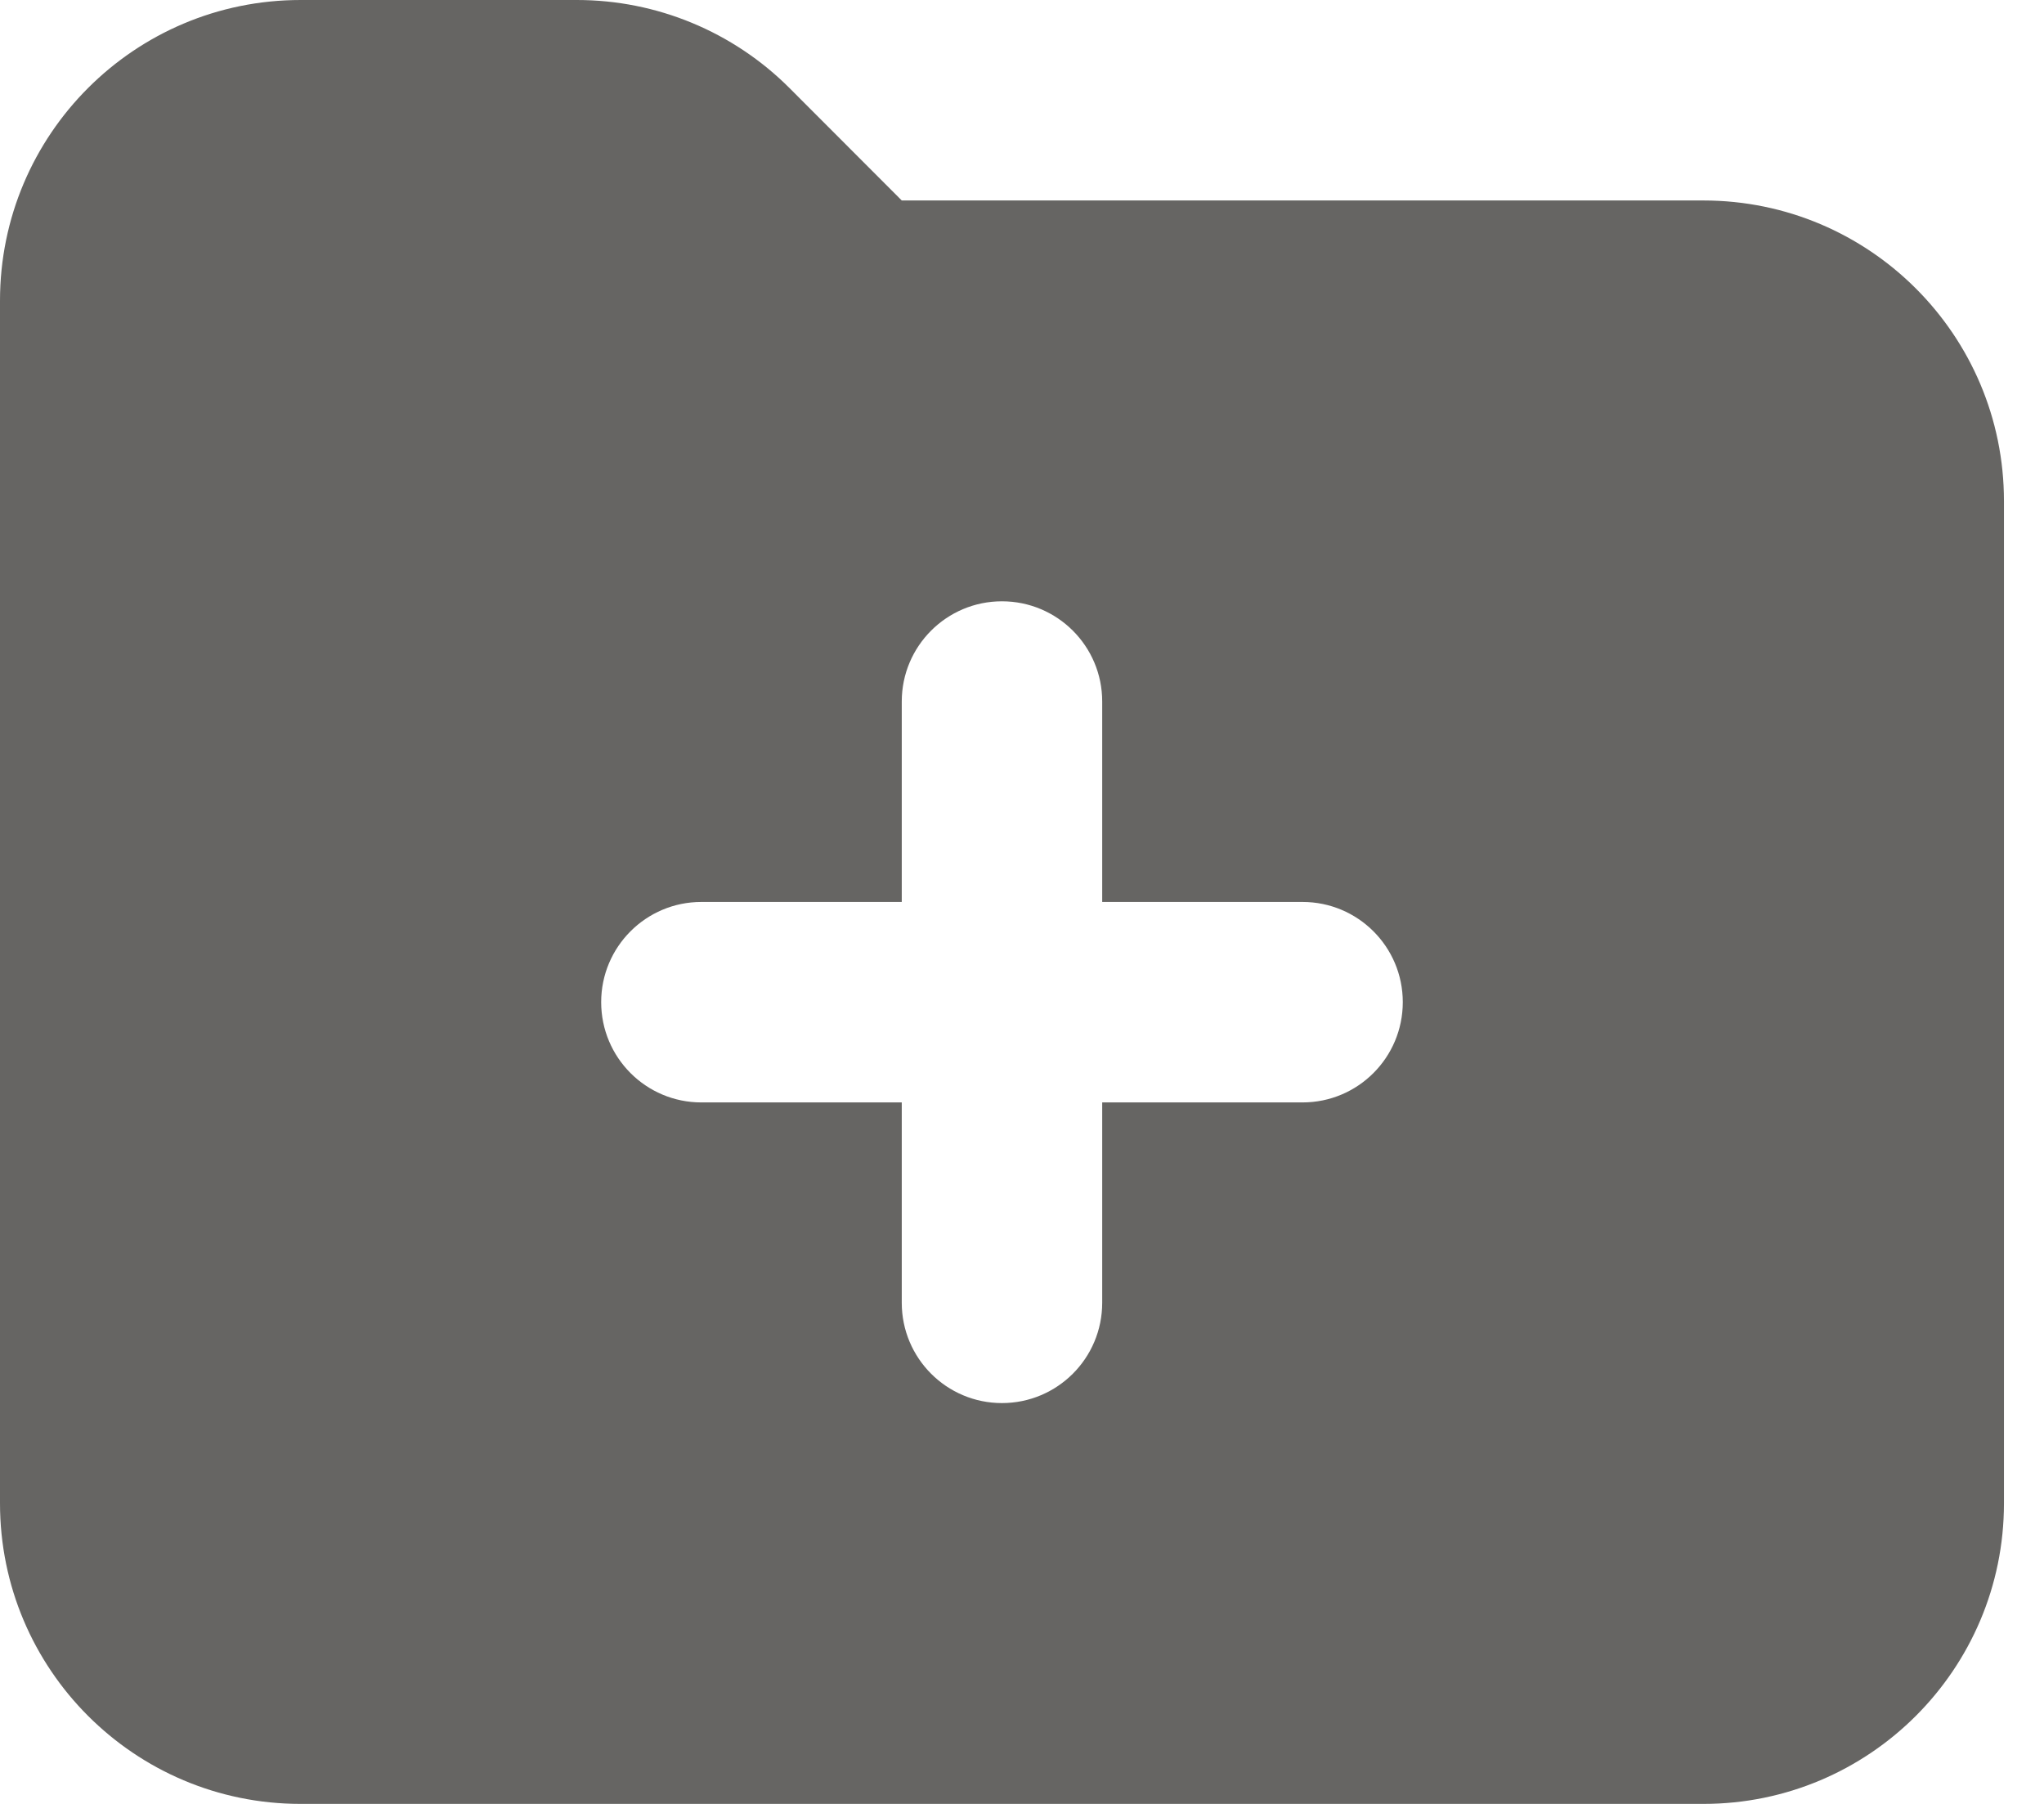
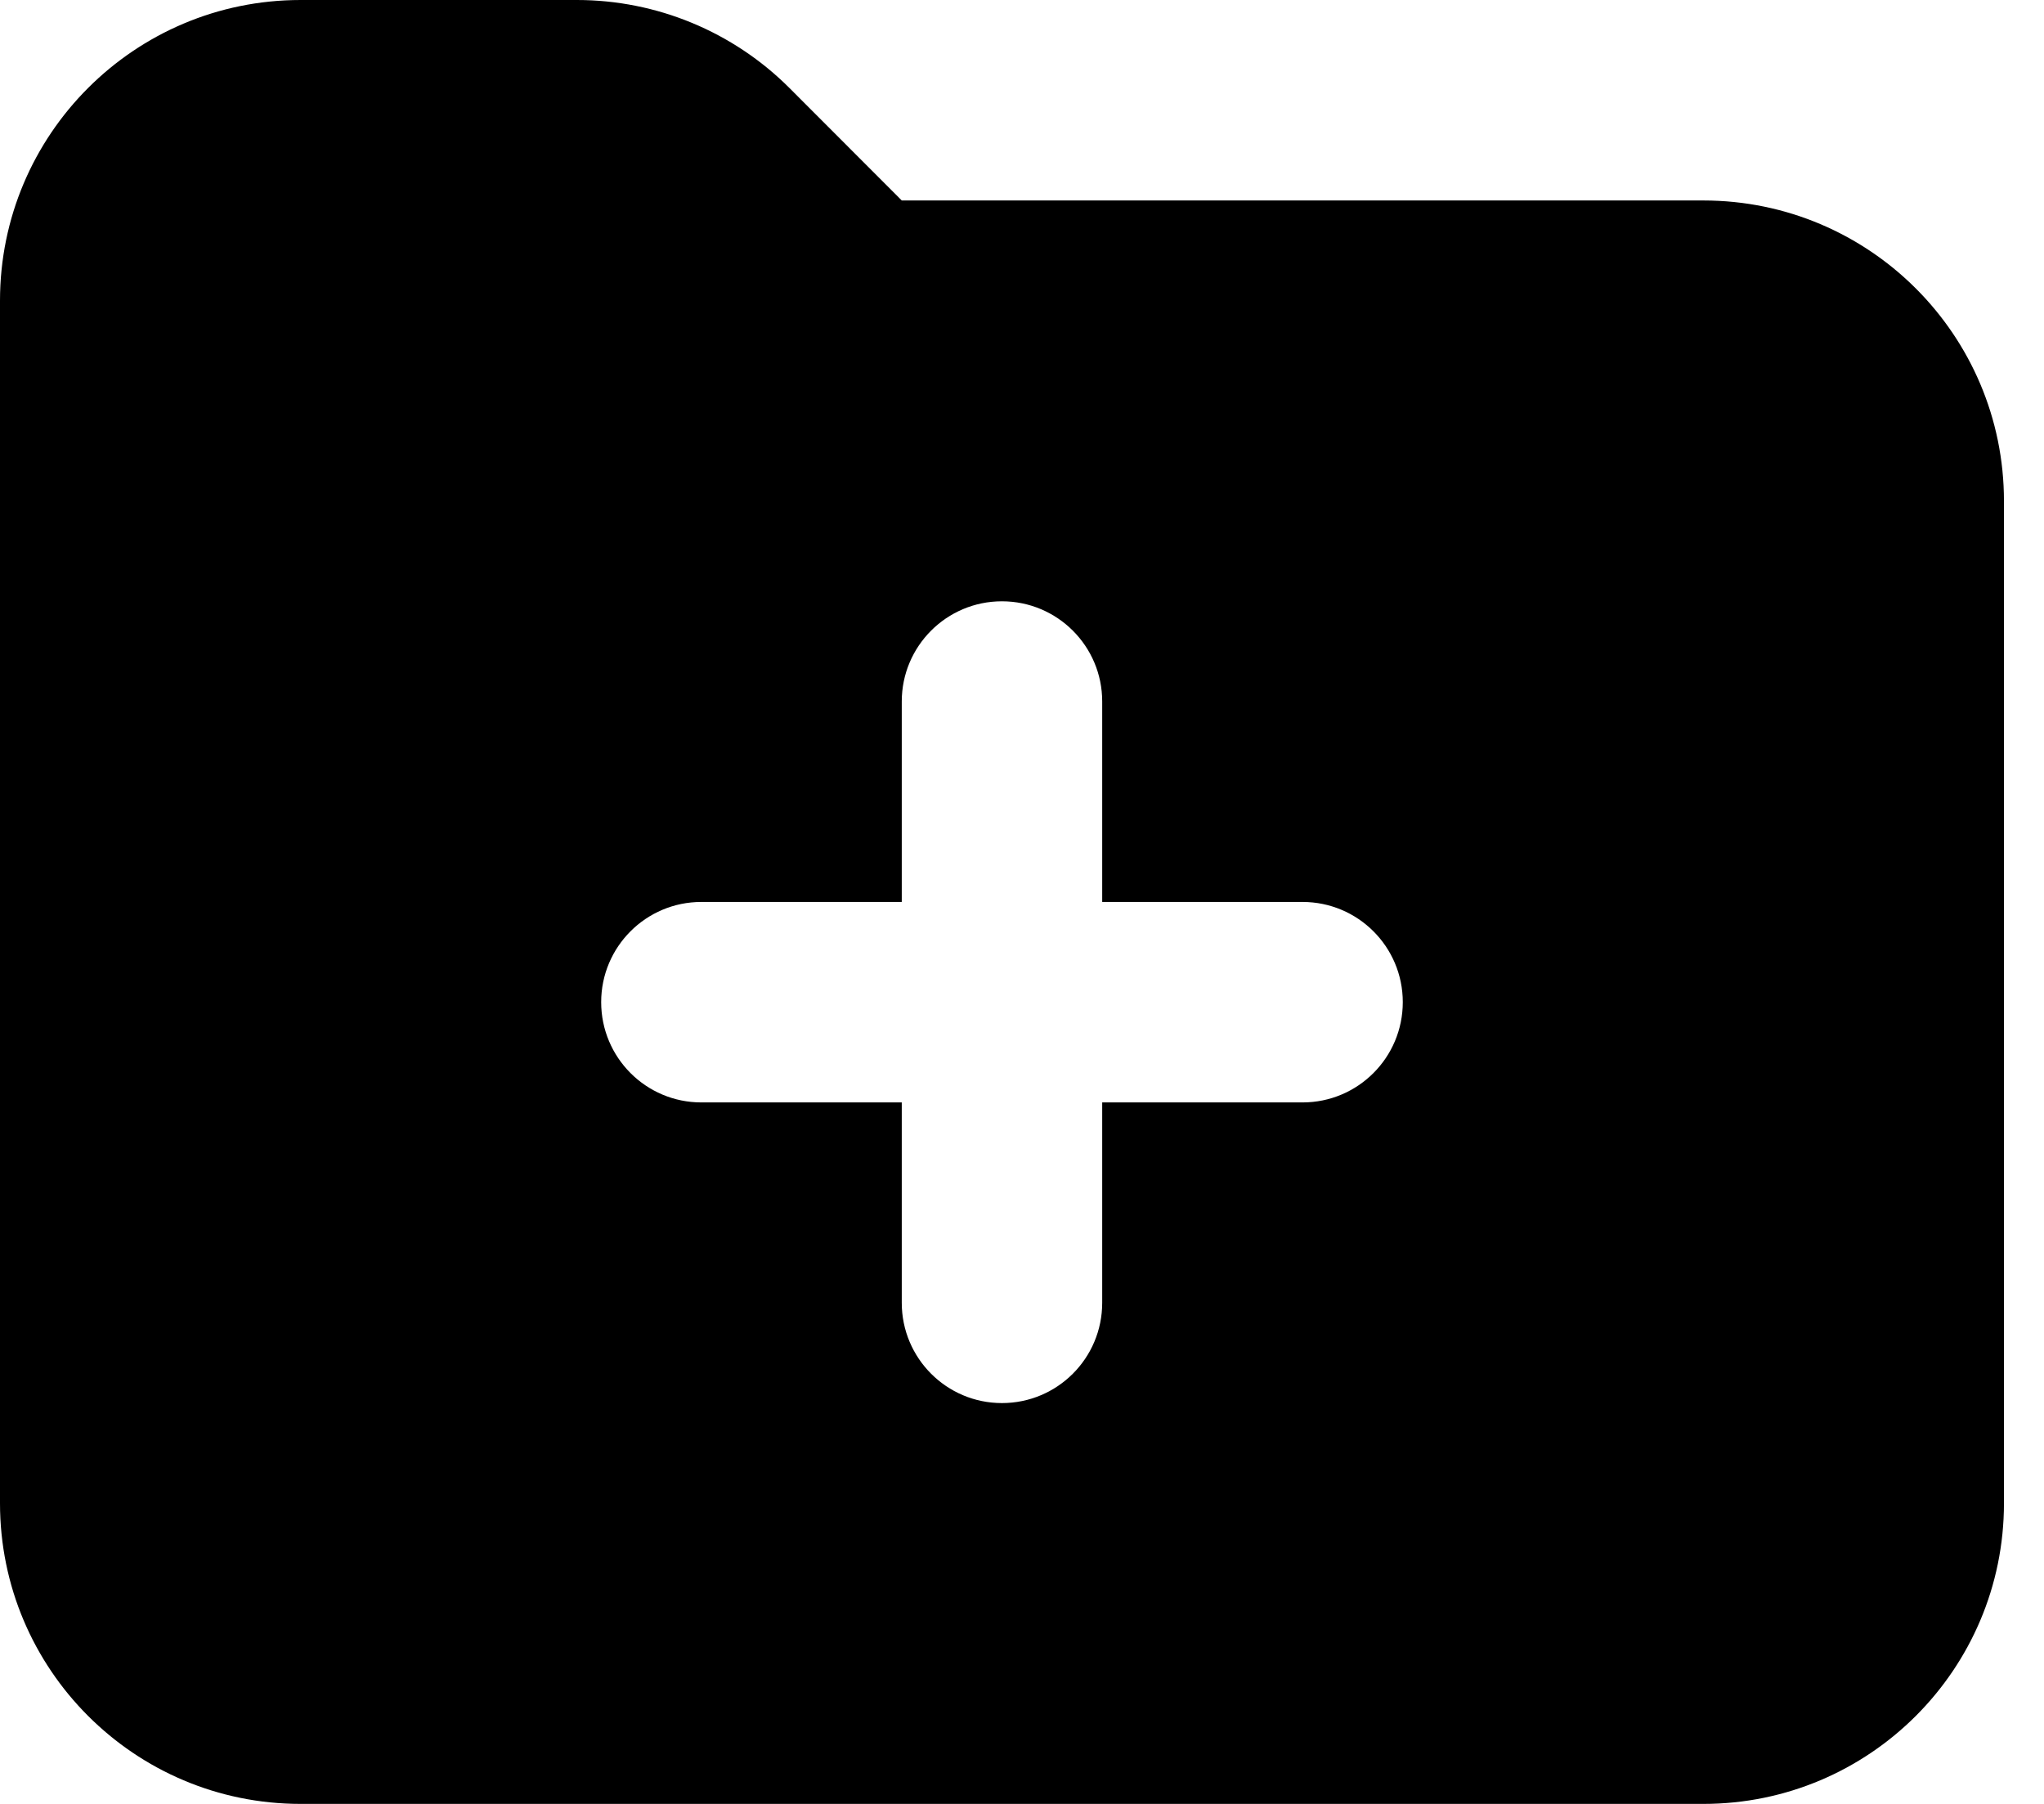
<svg xmlns="http://www.w3.org/2000/svg" width="17" height="15" viewBox="0 0 17 15" fill="none">
-   <path fill-rule="evenodd" clip-rule="evenodd" d="M16.667 12.5C16.667 13.881 15.547 15 14.167 15H2.5C1.119 15 0 13.881 0 12.5V2.5C0 1.119 1.119 0 2.5 0H4.798C5.461 0 6.097 0.263 6.566 0.732L7.5 1.667H14.167C15.547 1.667 16.667 2.786 16.667 4.167V12.5ZM8.333 5C8.794 5 9.167 5.373 9.167 5.833V7.5H10.833C11.294 7.5 11.667 7.873 11.667 8.333C11.667 8.794 11.294 9.167 10.833 9.167H9.167V10.833C9.167 11.294 8.794 11.667 8.333 11.667C7.873 11.667 7.5 11.294 7.5 10.833L7.5 9.167H5.833C5.373 9.167 5 8.794 5 8.333C5 7.873 5.373 7.5 5.833 7.5H7.5V5.833C7.5 5.373 7.873 5 8.333 5Z" fill="#666563" />
+   <path fill-rule="evenodd" clip-rule="evenodd" d="M16.667 12.5C16.667 13.881 15.547 15 14.167 15H2.5C1.119 15 0 13.881 0 12.5V2.5C0 1.119 1.119 0 2.5 0H4.798C5.461 0 6.097 0.263 6.566 0.732L7.5 1.667H14.167C15.547 1.667 16.667 2.786 16.667 4.167V12.5ZM8.333 5C8.794 5 9.167 5.373 9.167 5.833V7.5H10.833C11.294 7.5 11.667 7.873 11.667 8.333C11.667 8.794 11.294 9.167 10.833 9.167H9.167V10.833C9.167 11.294 8.794 11.667 8.333 11.667C7.873 11.667 7.5 11.294 7.5 10.833L7.5 9.167H5.833C5.373 9.167 5 8.794 5 8.333C5 7.873 5.373 7.5 5.833 7.5H7.5V5.833C7.5 5.373 7.873 5 8.333 5Z" fill="currentColor" />
</svg>
